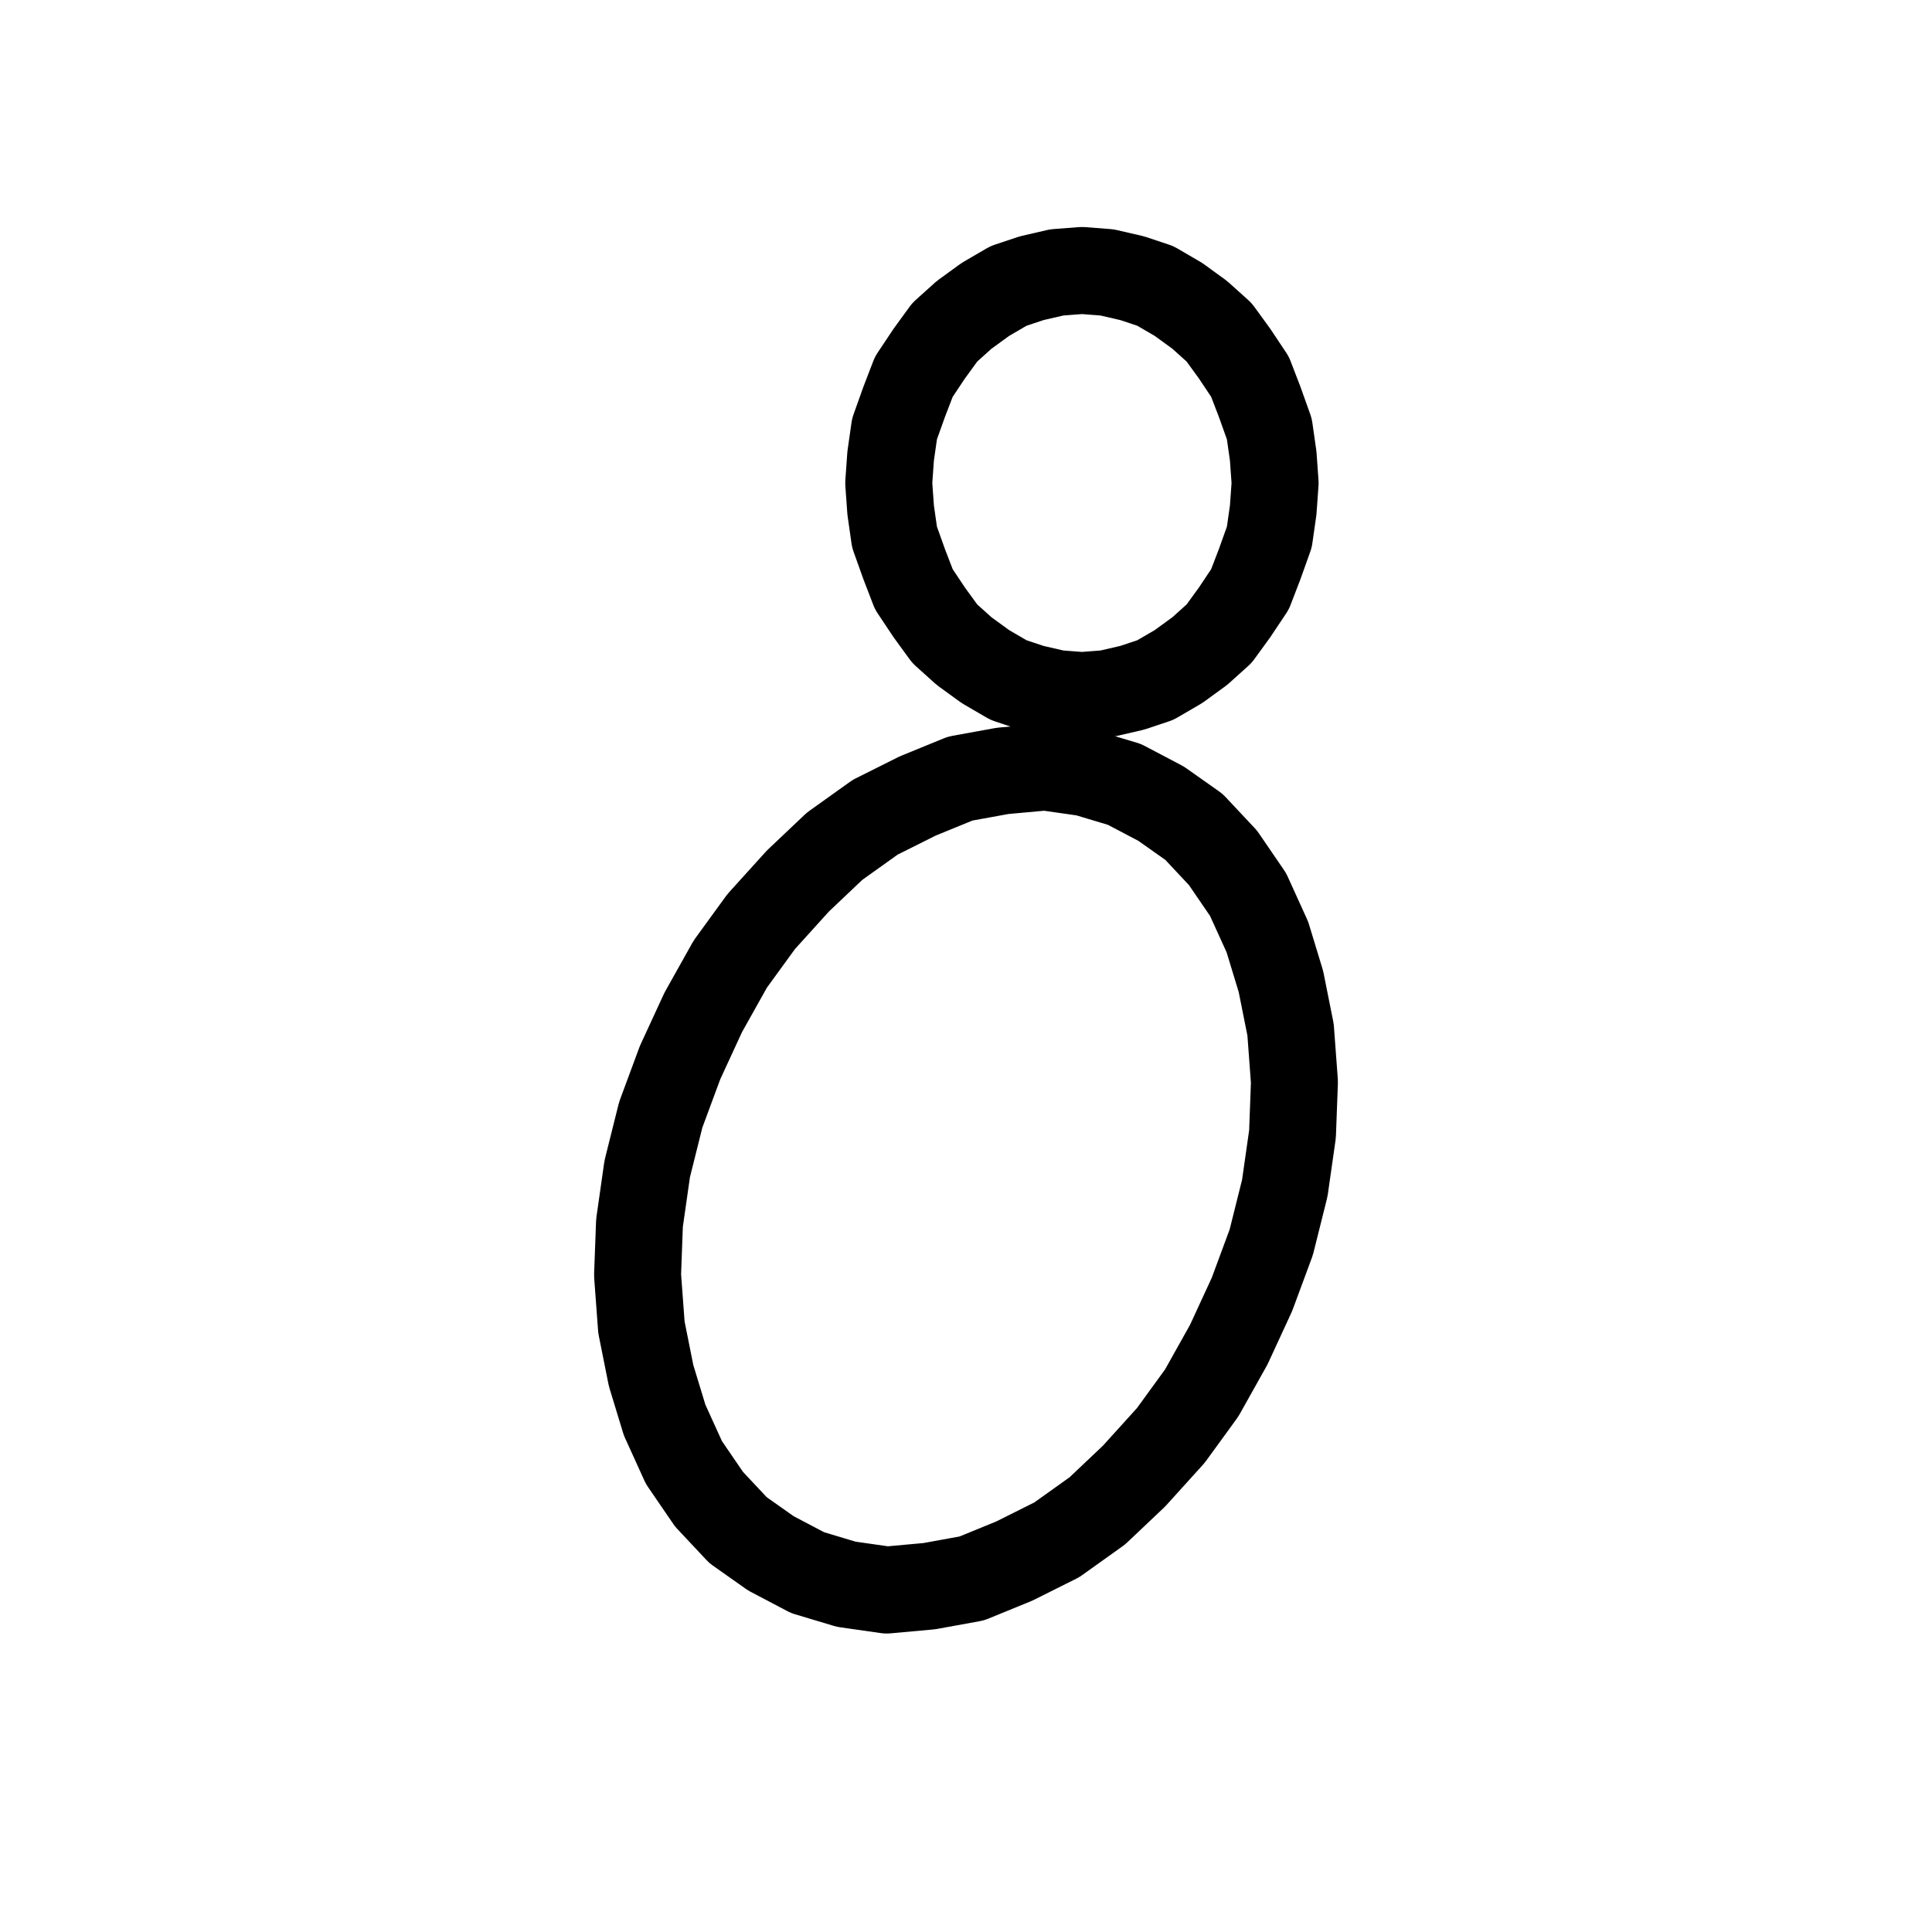
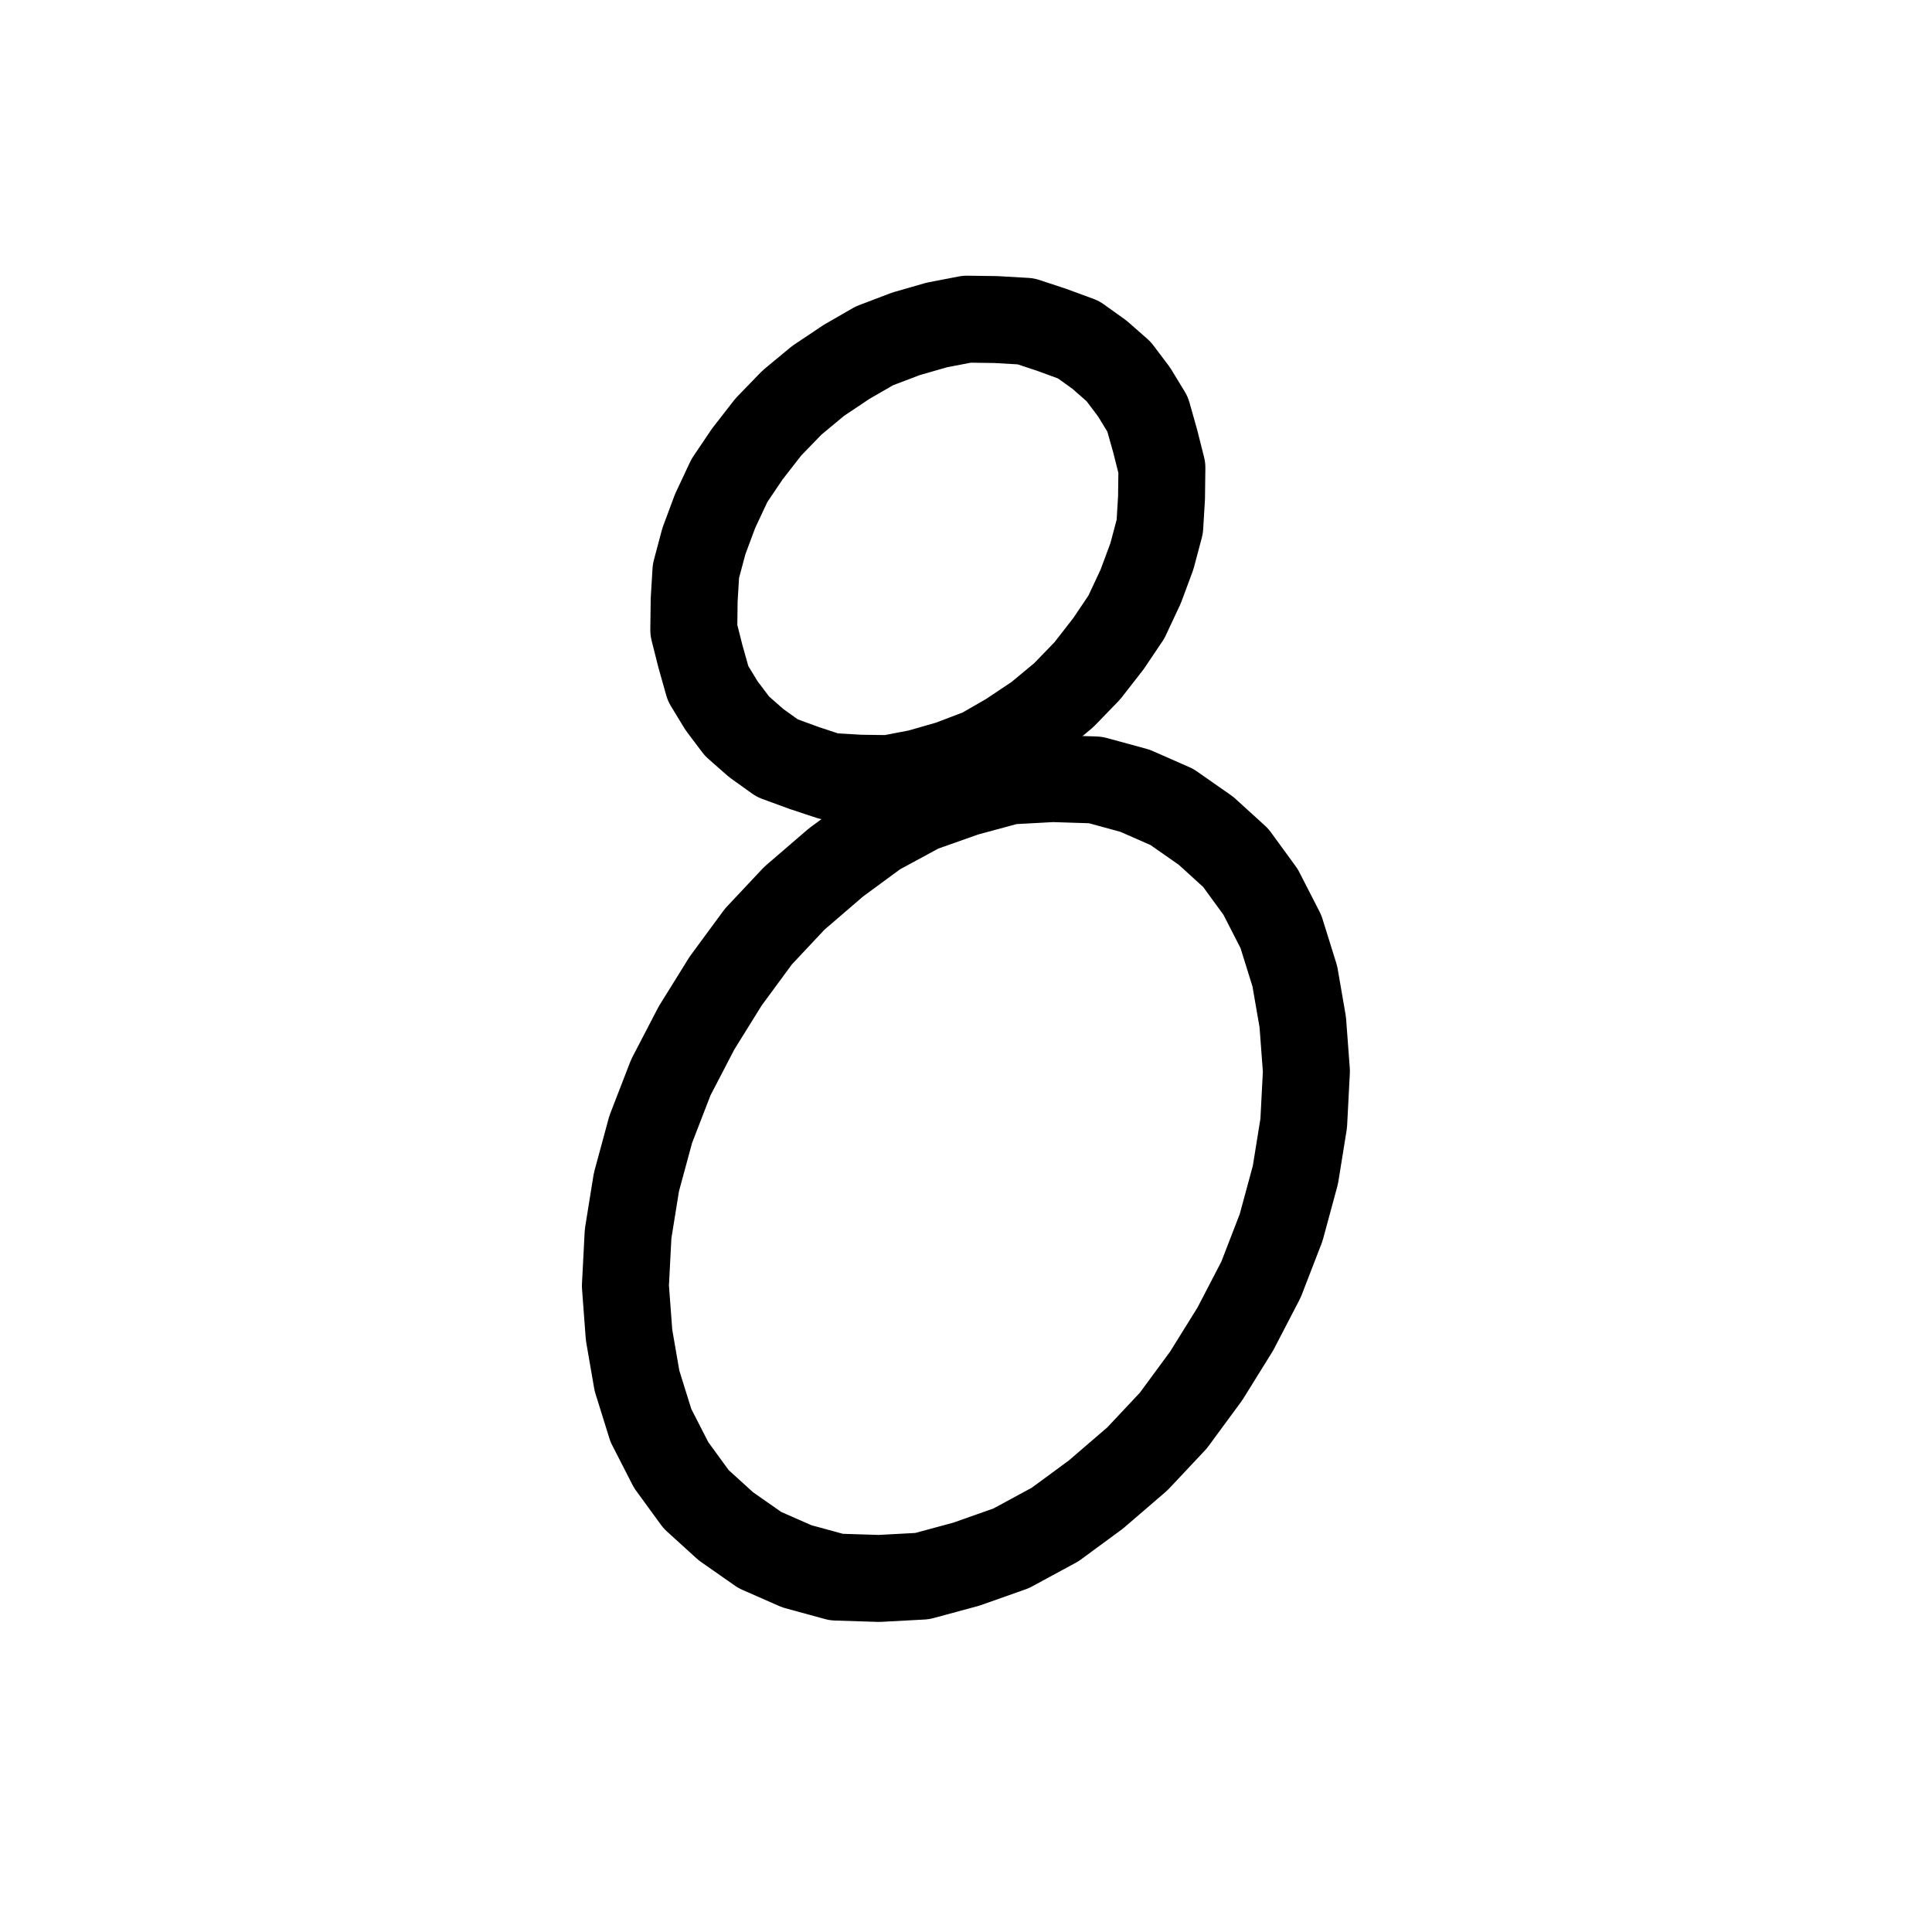
- <svg xmlns="http://www.w3.org/2000/svg" viewBox="0 0 100 100">
-   <g transform="translate(2.00,0.00) scale(1.0)">
-     <path d="M64.0,25.0L63.9,26.4L63.7,27.8L63.2,29.2L62.7,30.5L61.9,31.7L61.1,32.8L60.1,33.7L59.0,34.5L57.8,35.2L56.6,35.6L55.3,35.9L54.0,36.0L52.7,35.9L51.4,35.6L50.2,35.2L49.0,34.5L47.9,33.7L46.9,32.8L46.1,31.7L45.3,30.5L44.8,29.2L44.3,27.8L44.1,26.4L44.0,25.0L44.1,23.6L44.3,22.2L44.8,20.8L45.3,19.5L46.1,18.3L46.9,17.2L47.9,16.3L49.0,15.5L50.2,14.8L51.4,14.4L52.7,14.1L54.0,14.0L55.3,14.1L56.6,14.4L57.8,14.8L59.0,15.5L60.1,16.3L61.1,17.2L61.9,18.3L62.7,19.5L63.2,20.8L63.7,22.2L63.9,23.6Z" fill="none" stroke="#000" stroke-width="4.5" stroke-linecap="round" stroke-linejoin="round" />
-     <path d="M62.8,67.0L61.6,69.6L60.2,72.1L58.6,74.3L56.7,76.4L54.8,78.2L52.7,79.7L50.5,80.8L48.3,81.7L46.1,82.1L43.9,82.3L41.8,82.0L39.8,81.4L37.9,80.4L36.2,79.2L34.7,77.6L33.4,75.7L32.4,73.5L31.7,71.2L31.2,68.7L31.0,66.0L31.1,63.3L31.5,60.5L32.2,57.7L33.2,55.0L34.4,52.4L35.8,49.9L37.4,47.7L39.3,45.6L41.2,43.8L43.3,42.3L45.5,41.2L47.7,40.3L49.9,39.9L52.1,39.7L54.2,40.0L56.2,40.6L58.1,41.6L59.8,42.8L61.3,44.4L62.6,46.3L63.6,48.5L64.3,50.8L64.8,53.3L65.0,56.0L64.9,58.7L64.5,61.5L63.8,64.3Z" fill="none" stroke="#000" stroke-width="4.5" stroke-linecap="round" stroke-linejoin="round" />
-   </g>
+ <svg xmlns="http://www.w3.org/2000/svg" viewBox="0 0 100 100" width="100" height="100">
+   <path d="M 57.9,19.23 l 0.8,1.06 l 0.7,1.15 l 0.4,1.42 l 0.34,1.35 l -0.02,1.56 l -0.09,1.49 l -0.41,1.54 l -0.58,1.56 l -0.74,1.58 l -0.93,1.38 l -1.09,1.4 l -1.22,1.26 l -1.35,1.12 l -1.48,0.99 l -1.44,0.83 l -1.63,0.62 l -1.6,0.46 l -1.56,0.3 l -1.49,-0.02 l -1.56,-0.09 l -1.33,-0.44 l -1.39,-0.51 l -1.09,-0.78 l -0.99,-0.87 l -0.8,-1.06 l -0.7,-1.15 l -0.4,-1.42 l -0.34,-1.35 l 0.02,-1.56 l 0.09,-1.49 l 0.41,-1.54 l 0.58,-1.56 l 0.74,-1.58 l 0.93,-1.38 l 1.09,-1.4 l 1.22,-1.26 l 1.35,-1.12 l 1.48,-0.99 l 1.44,-0.83 l 1.63,-0.62 l 1.6,-0.46 l 1.56,-0.3 l 1.49,0.02 l 1.56,0.09 l 1.33,0.44 l 1.39,0.51 l 1.09,0.78 l 0.99,0.87 Z" fill="none" stroke="#000" stroke-width="4.5" stroke-linecap="round" stroke-linejoin="round" />
+   <path d="M 63.94,68.79 l -1.51,2.43 l -1.7,2.31 l -1.86,1.98 l -2.15,1.85 l -2.11,1.55 l -2.27,1.23 l -2.32,0.82 l -2.29,0.62 l -2.23,0.12 l -2.21,-0.07 l -2.05,-0.56 l -1.91,-0.84 l -1.76,-1.23 l -1.54,-1.4 l -1.29,-1.77 l -1.05,-2.05 l -0.72,-2.31 l -0.41,-2.37 l -0.19,-2.54 l 0.14,-2.7 l 0.43,-2.67 l 0.74,-2.73 l 1.04,-2.69 l 1.33,-2.56 l 1.51,-2.43 l 1.7,-2.31 l 1.86,-1.98 l 2.15,-1.85 l 2.11,-1.55 l 2.27,-1.23 l 2.32,-0.82 l 2.29,-0.62 l 2.23,-0.12 l 2.21,0.07 l 2.05,0.56 l 1.91,0.84 l 1.76,1.23 l 1.54,1.4 l 1.29,1.77 l 1.05,2.05 l 0.72,2.31 l 0.41,2.37 l 0.19,2.54 l -0.14,2.7 l -0.43,2.67 l -0.74,2.73 l -1.04,2.69 l -1.33,2.56 Z" fill="none" stroke="#000" stroke-width="4.5" stroke-linecap="round" stroke-linejoin="round" />
</svg>
